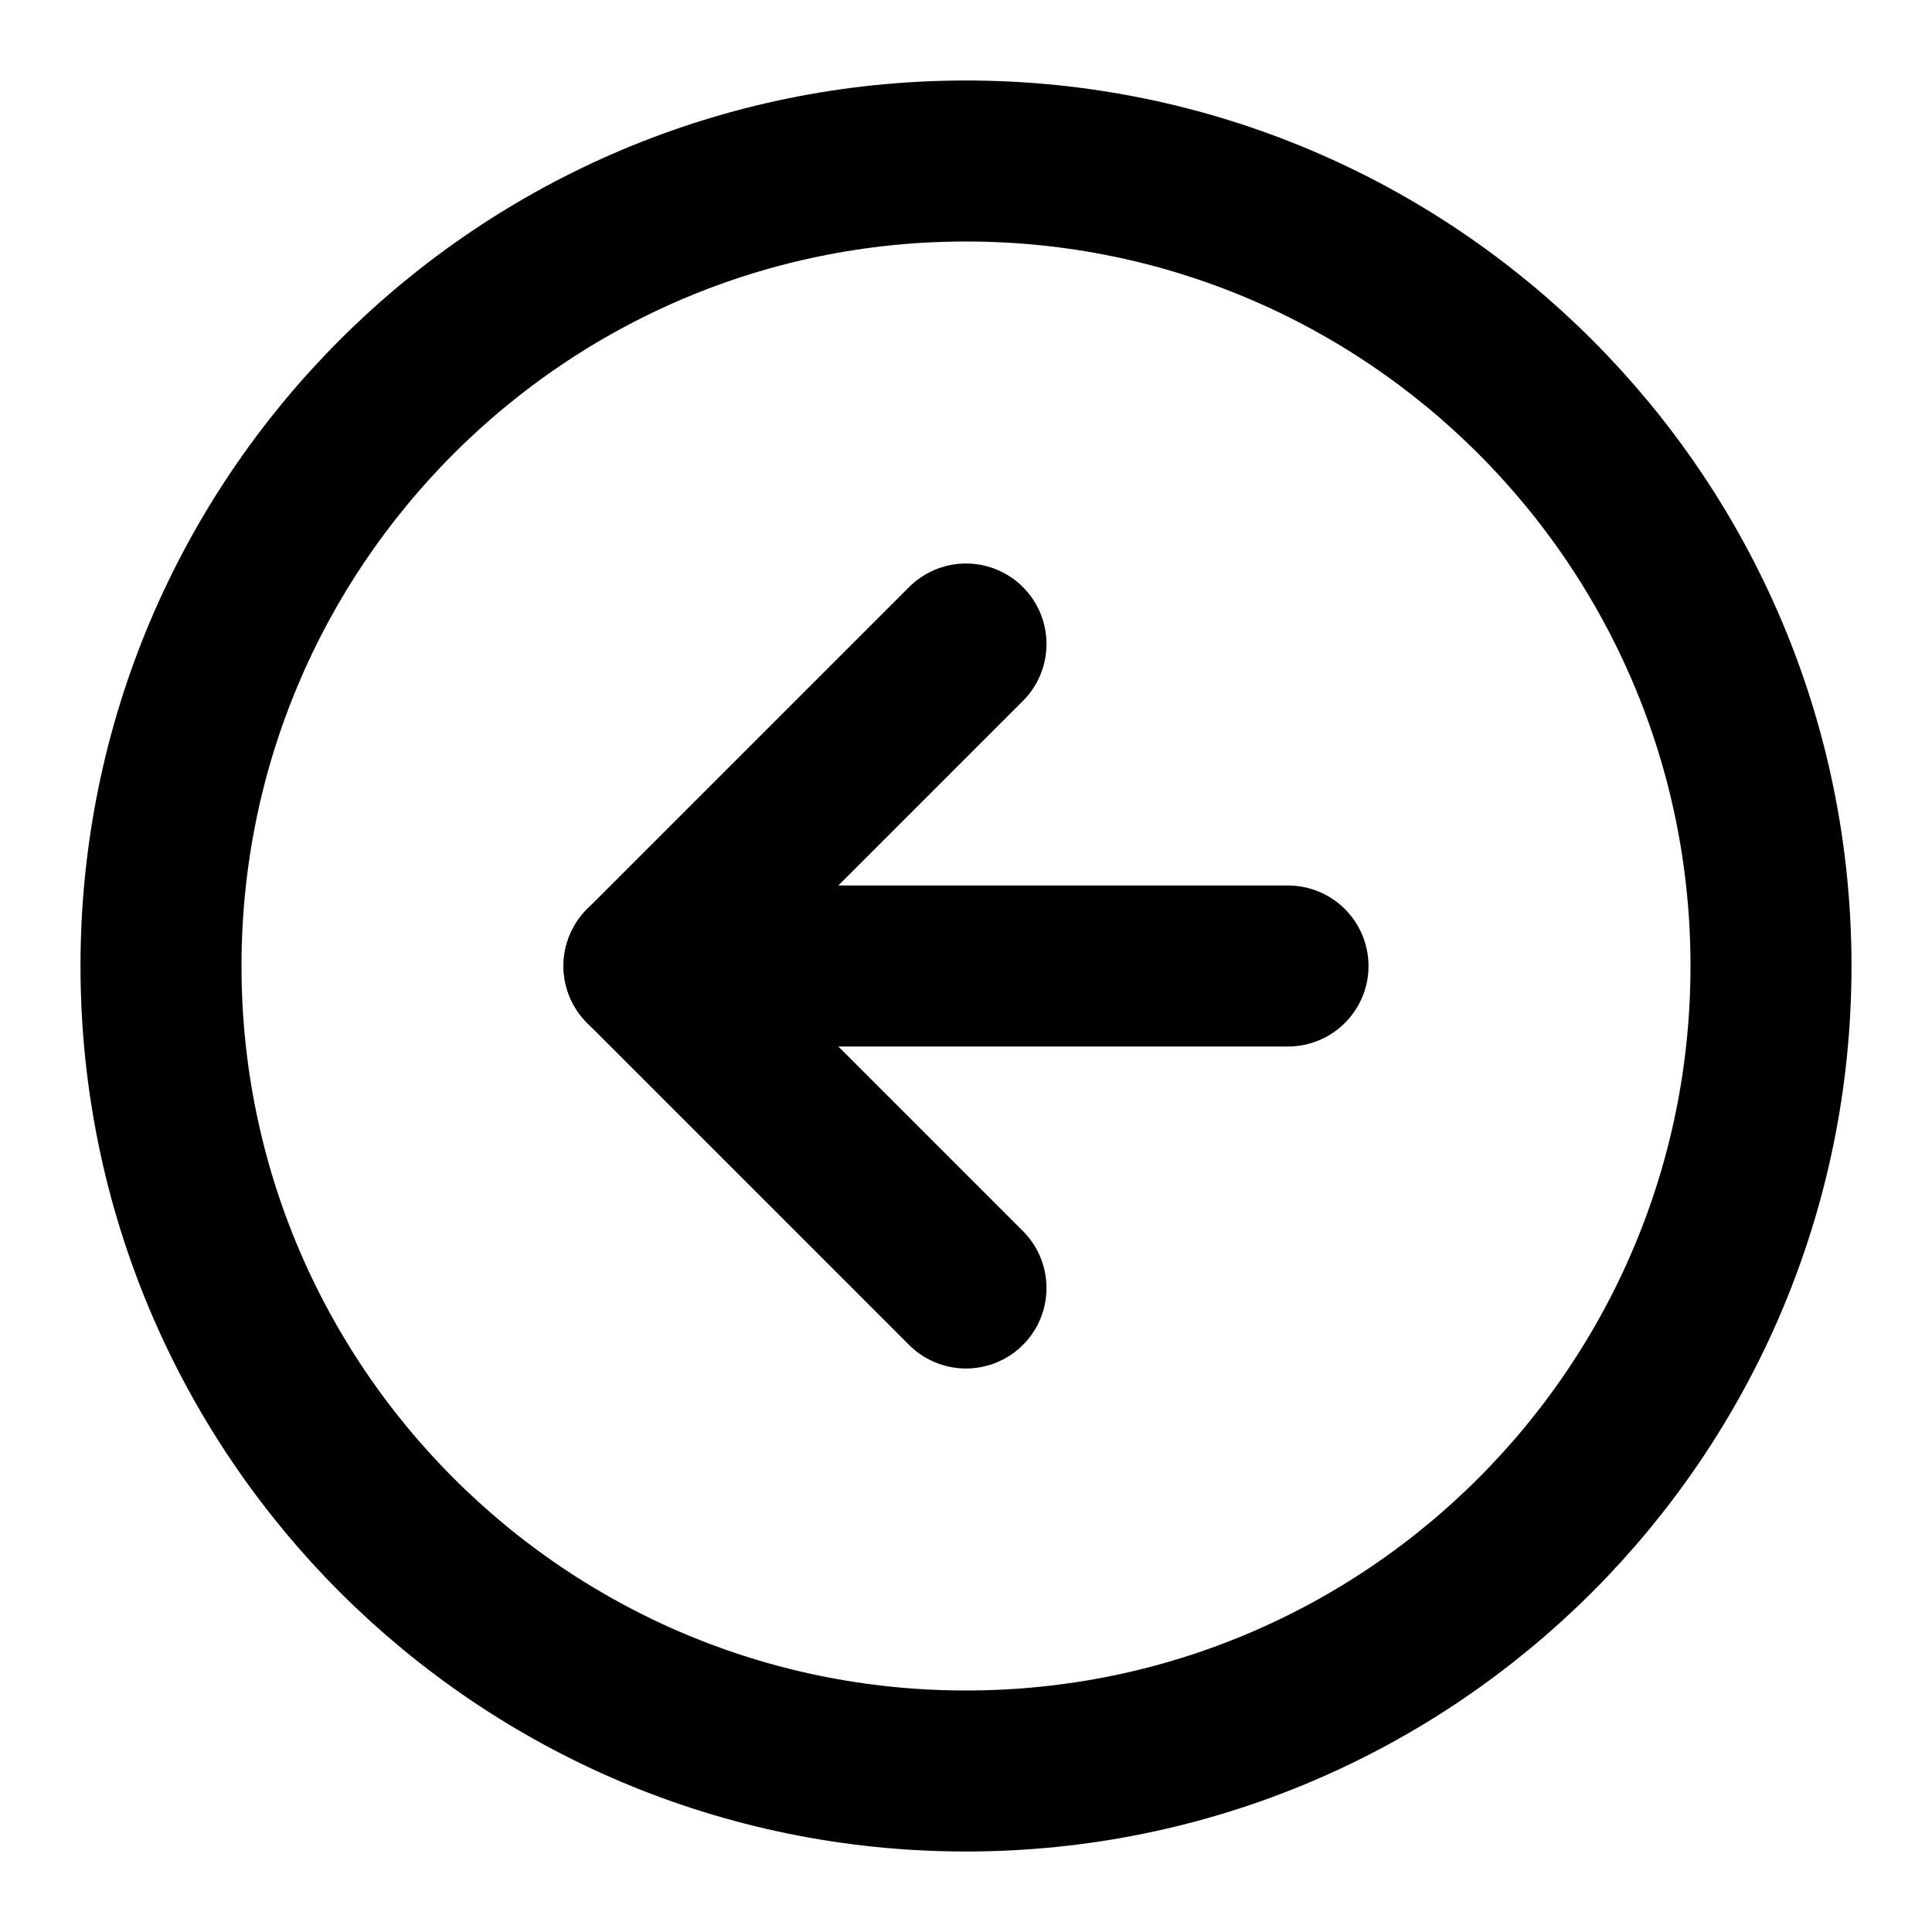
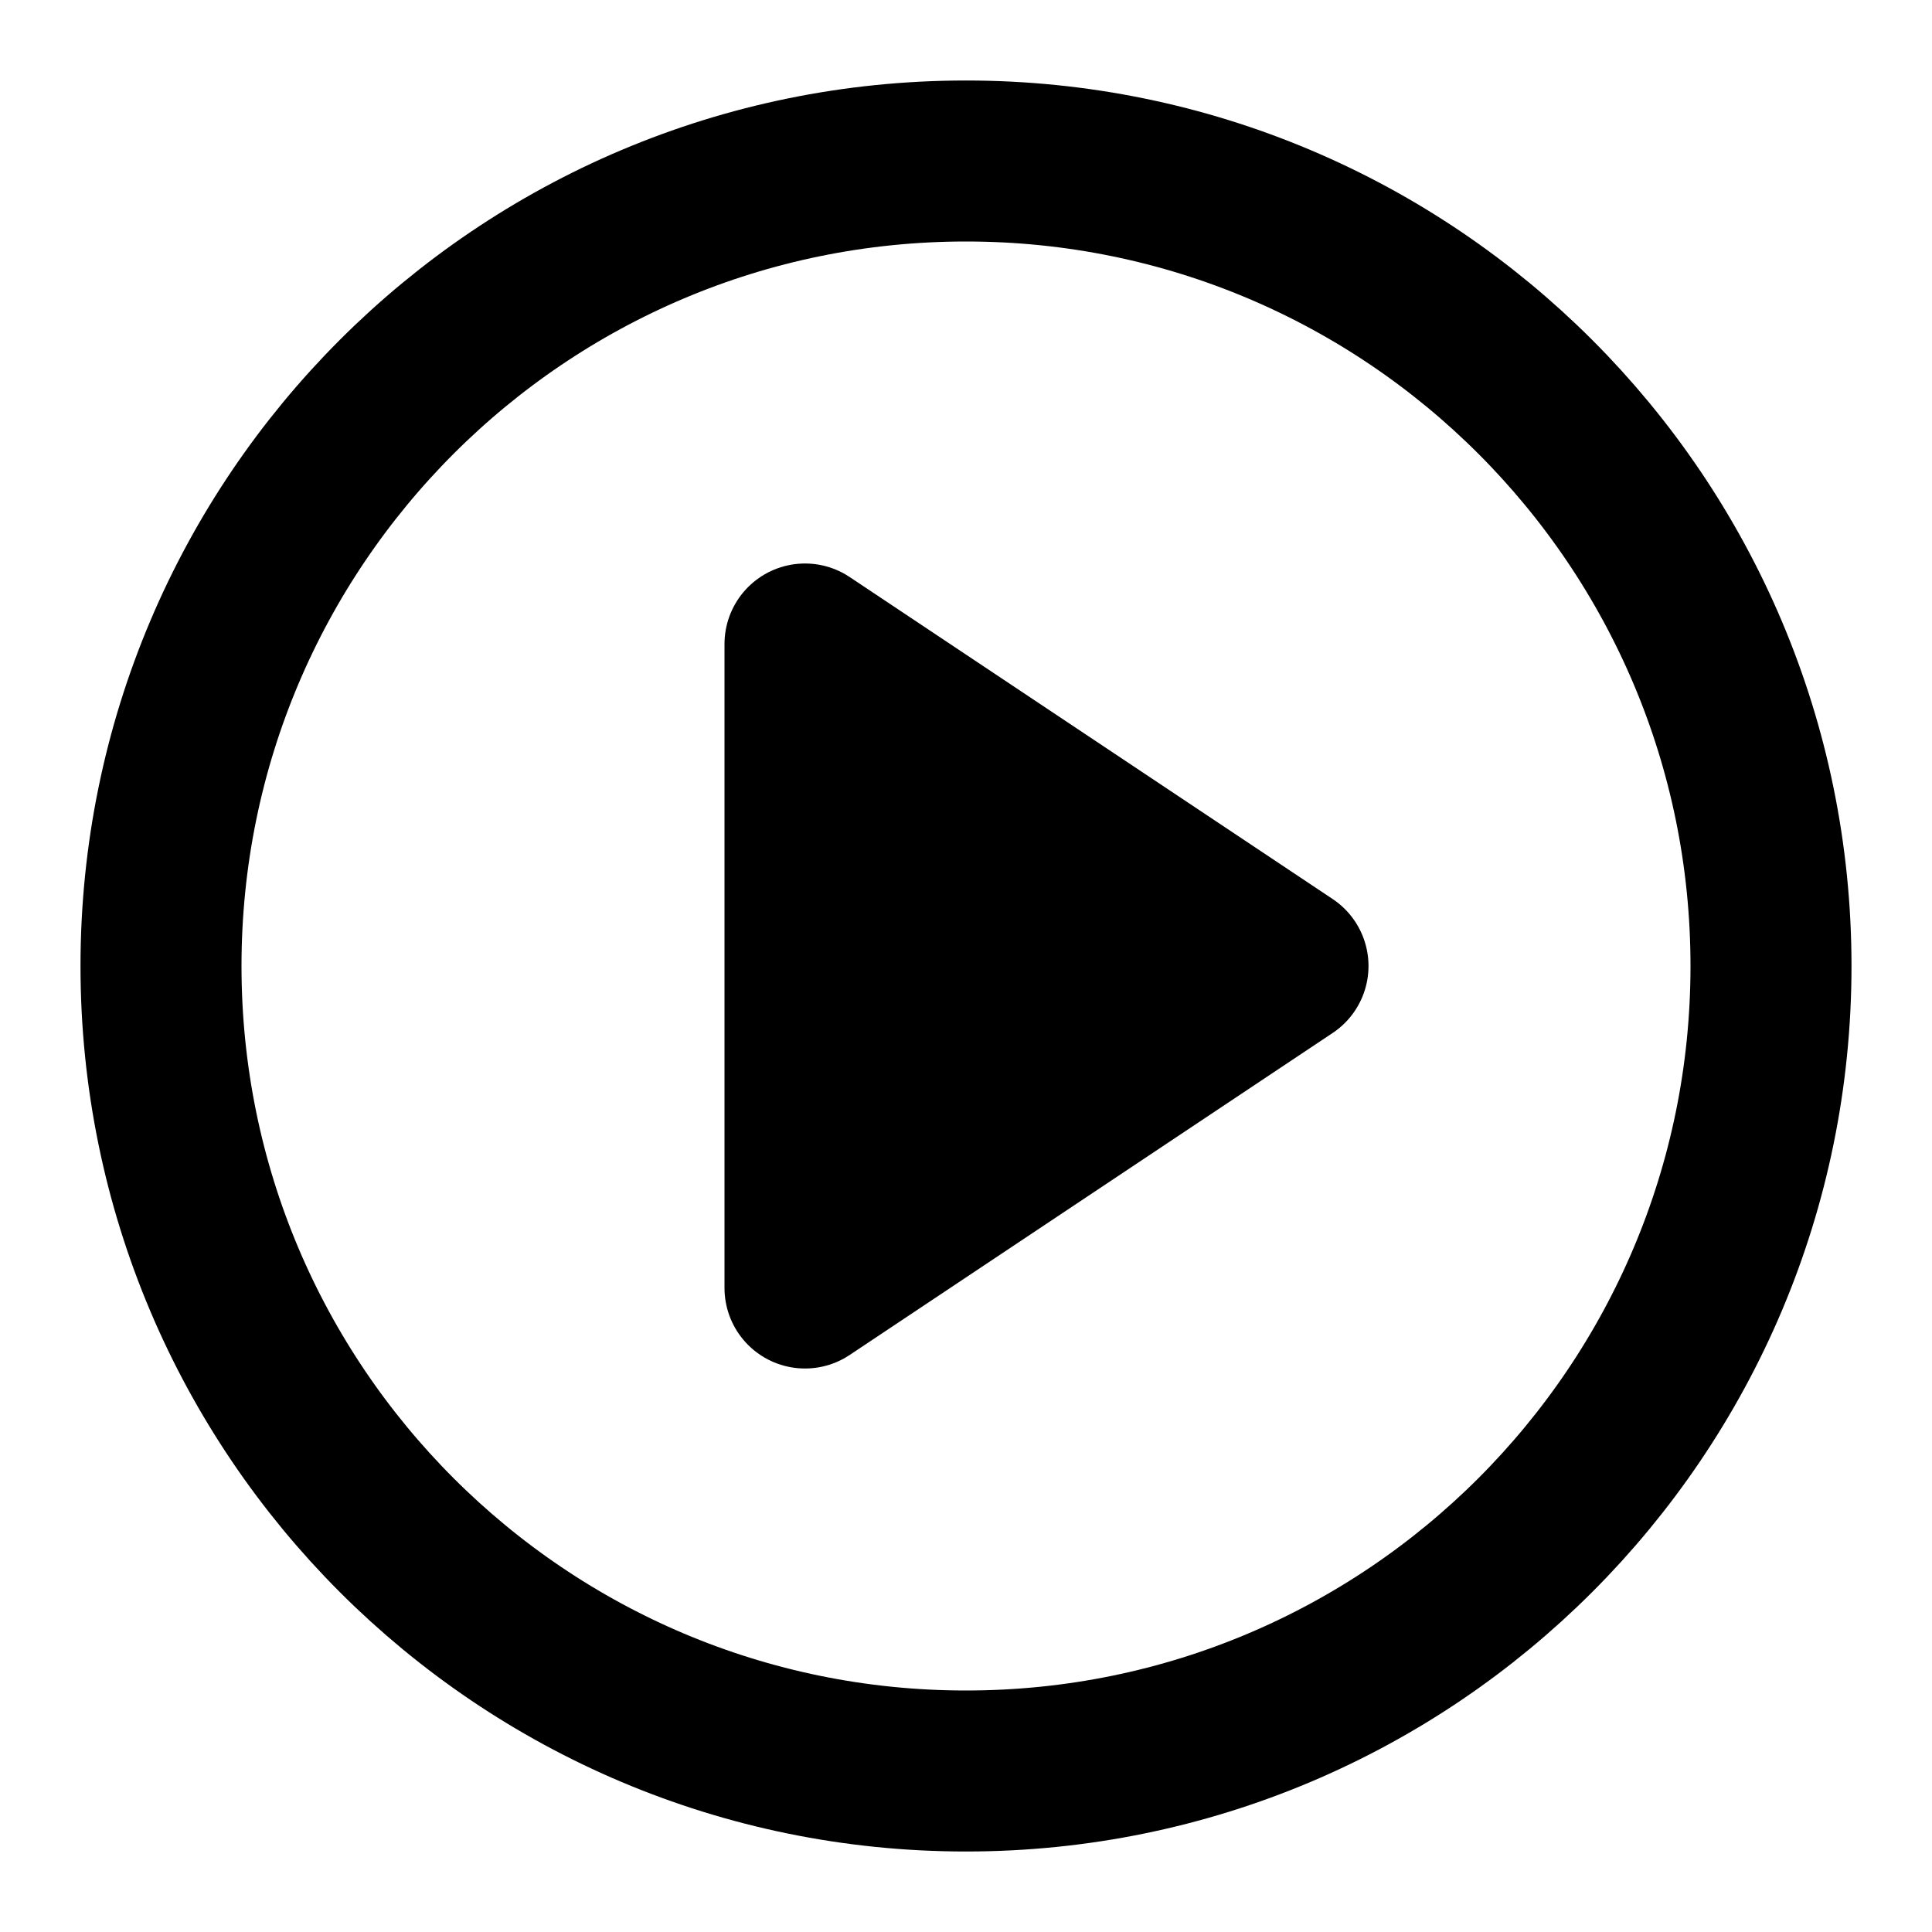
<svg xmlns="http://www.w3.org/2000/svg" width="24" height="24" viewBox="0 0 24 24" fill="none" stroke="currentColor" stroke-width="2" stroke-linecap="round" stroke-linejoin="round">
  <circle cx="12" cy="12" r="10" />
-   <path d="m12 8-4 4 4 4" />
-   <path d="M16 12H8" />
+   <polygon points="10,8 16,12 10,16" fill="currentColor" />
</svg>
